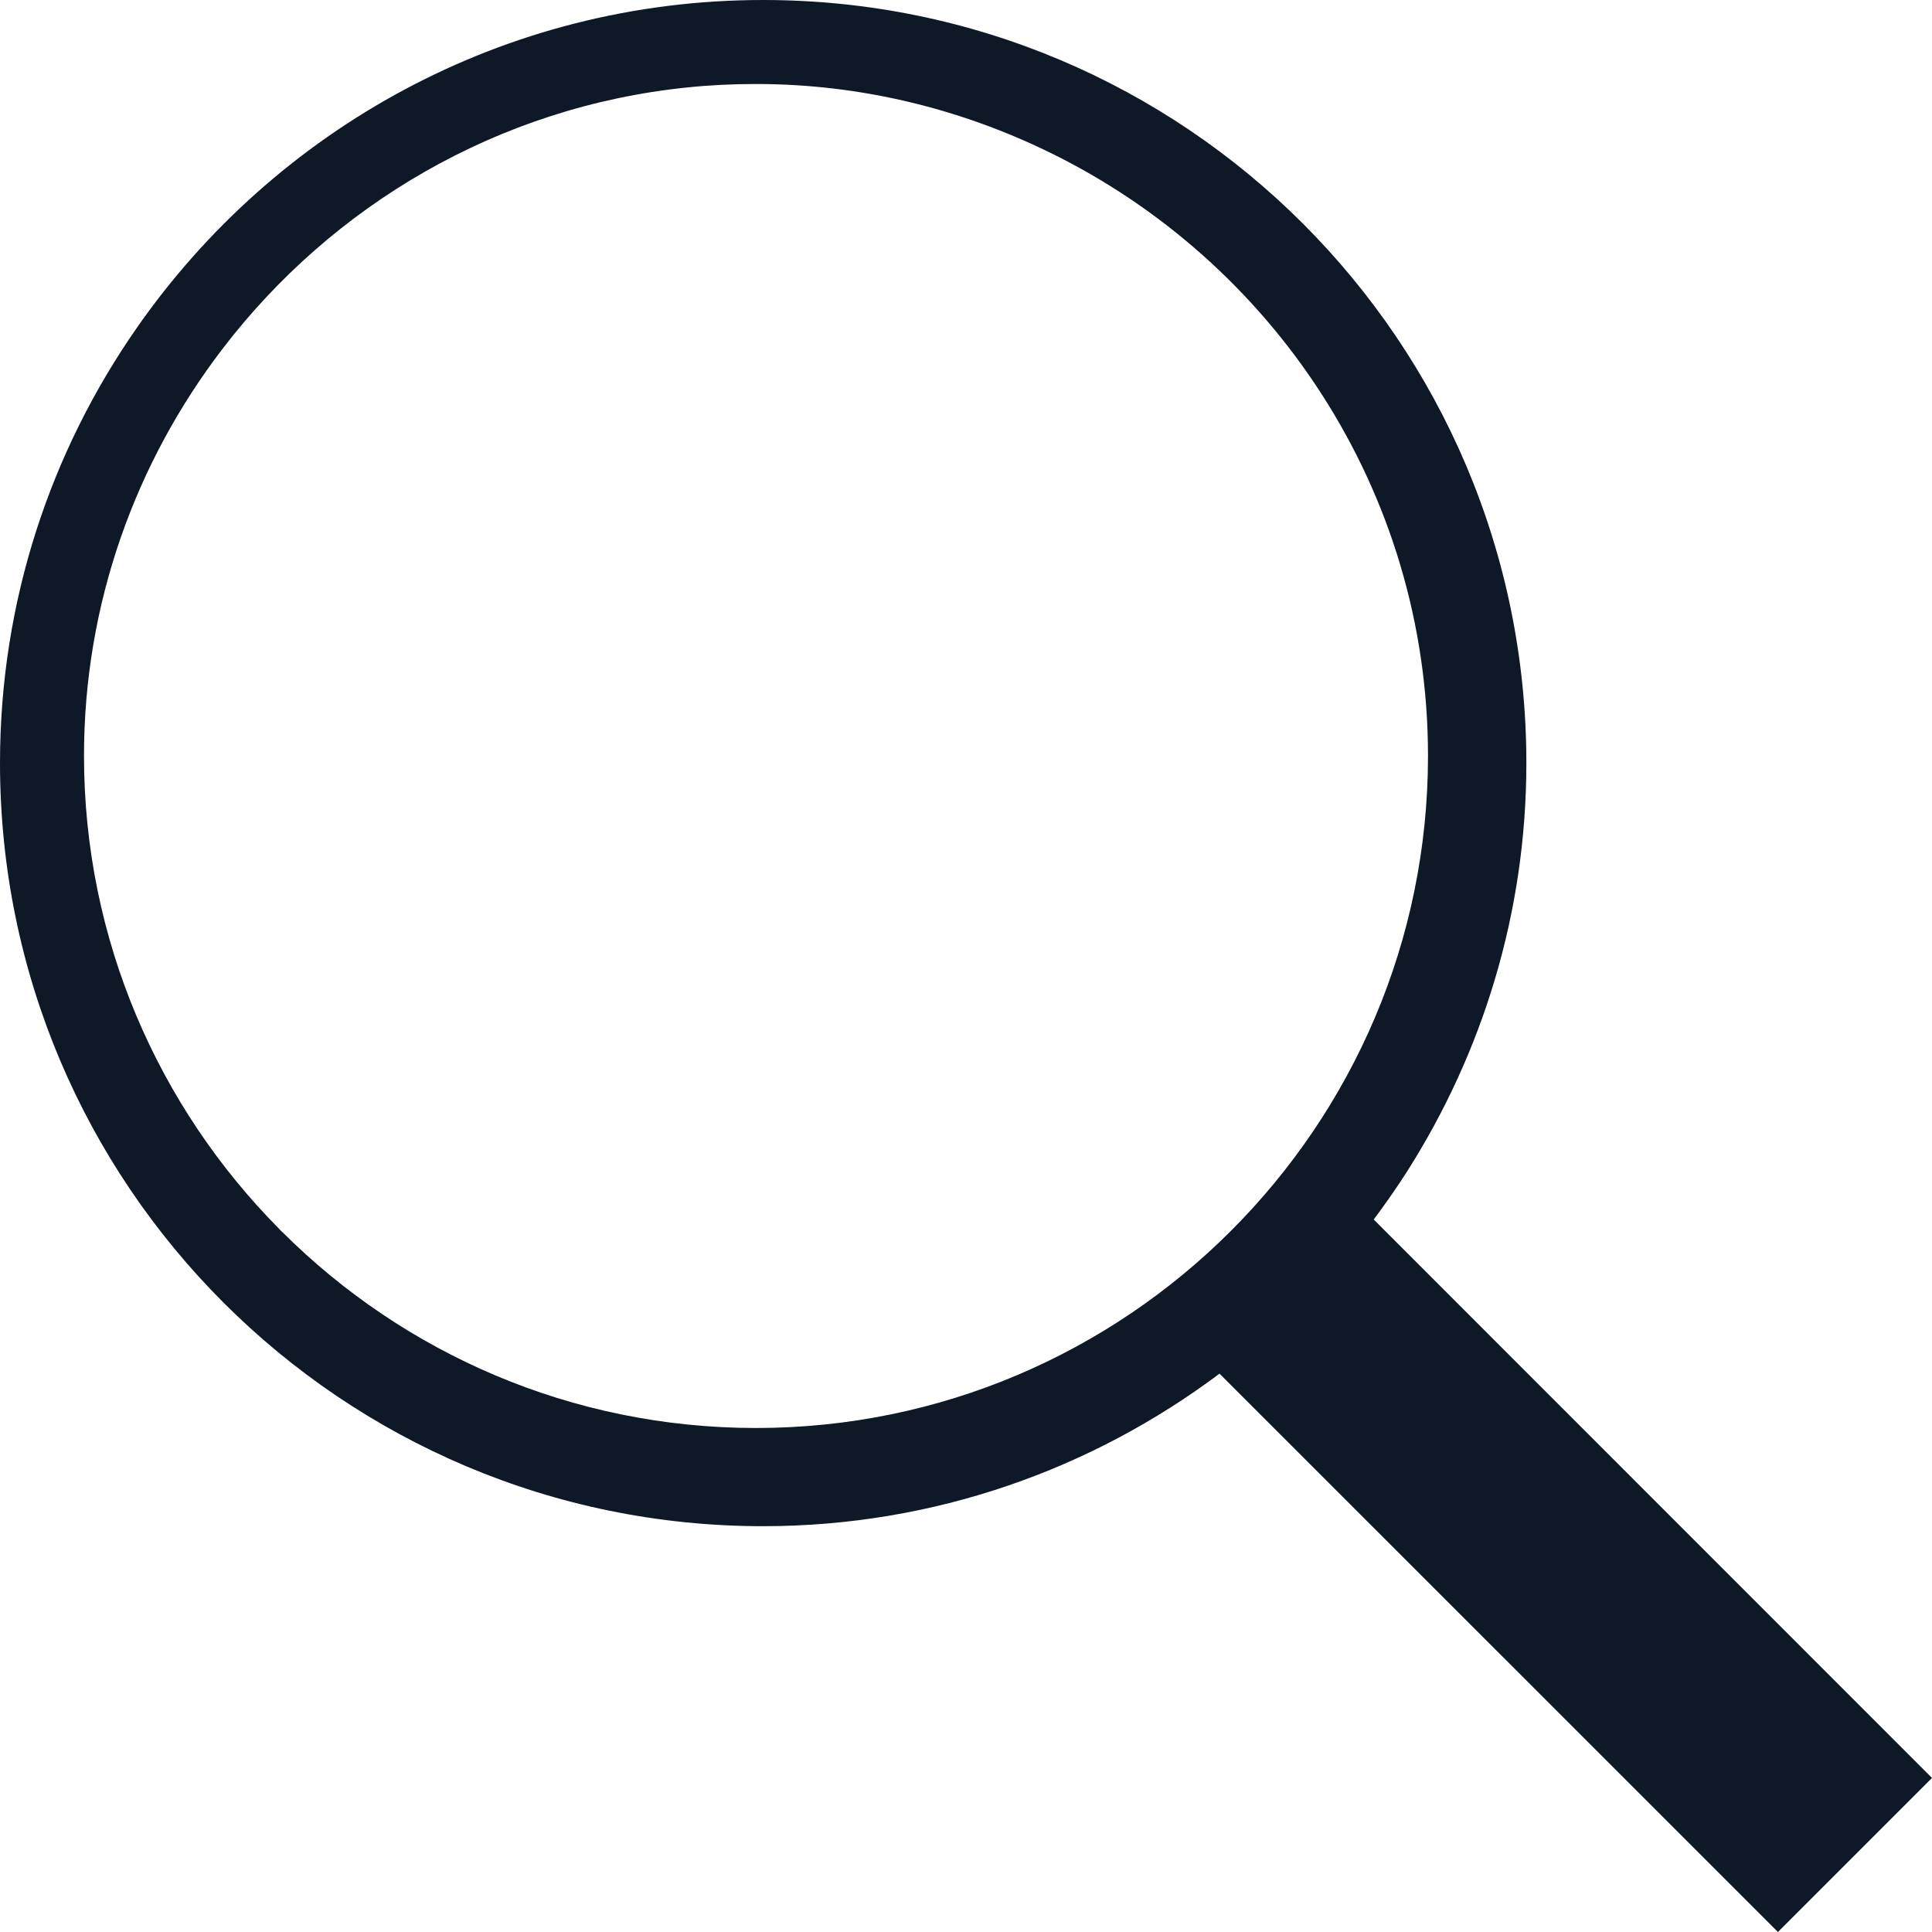
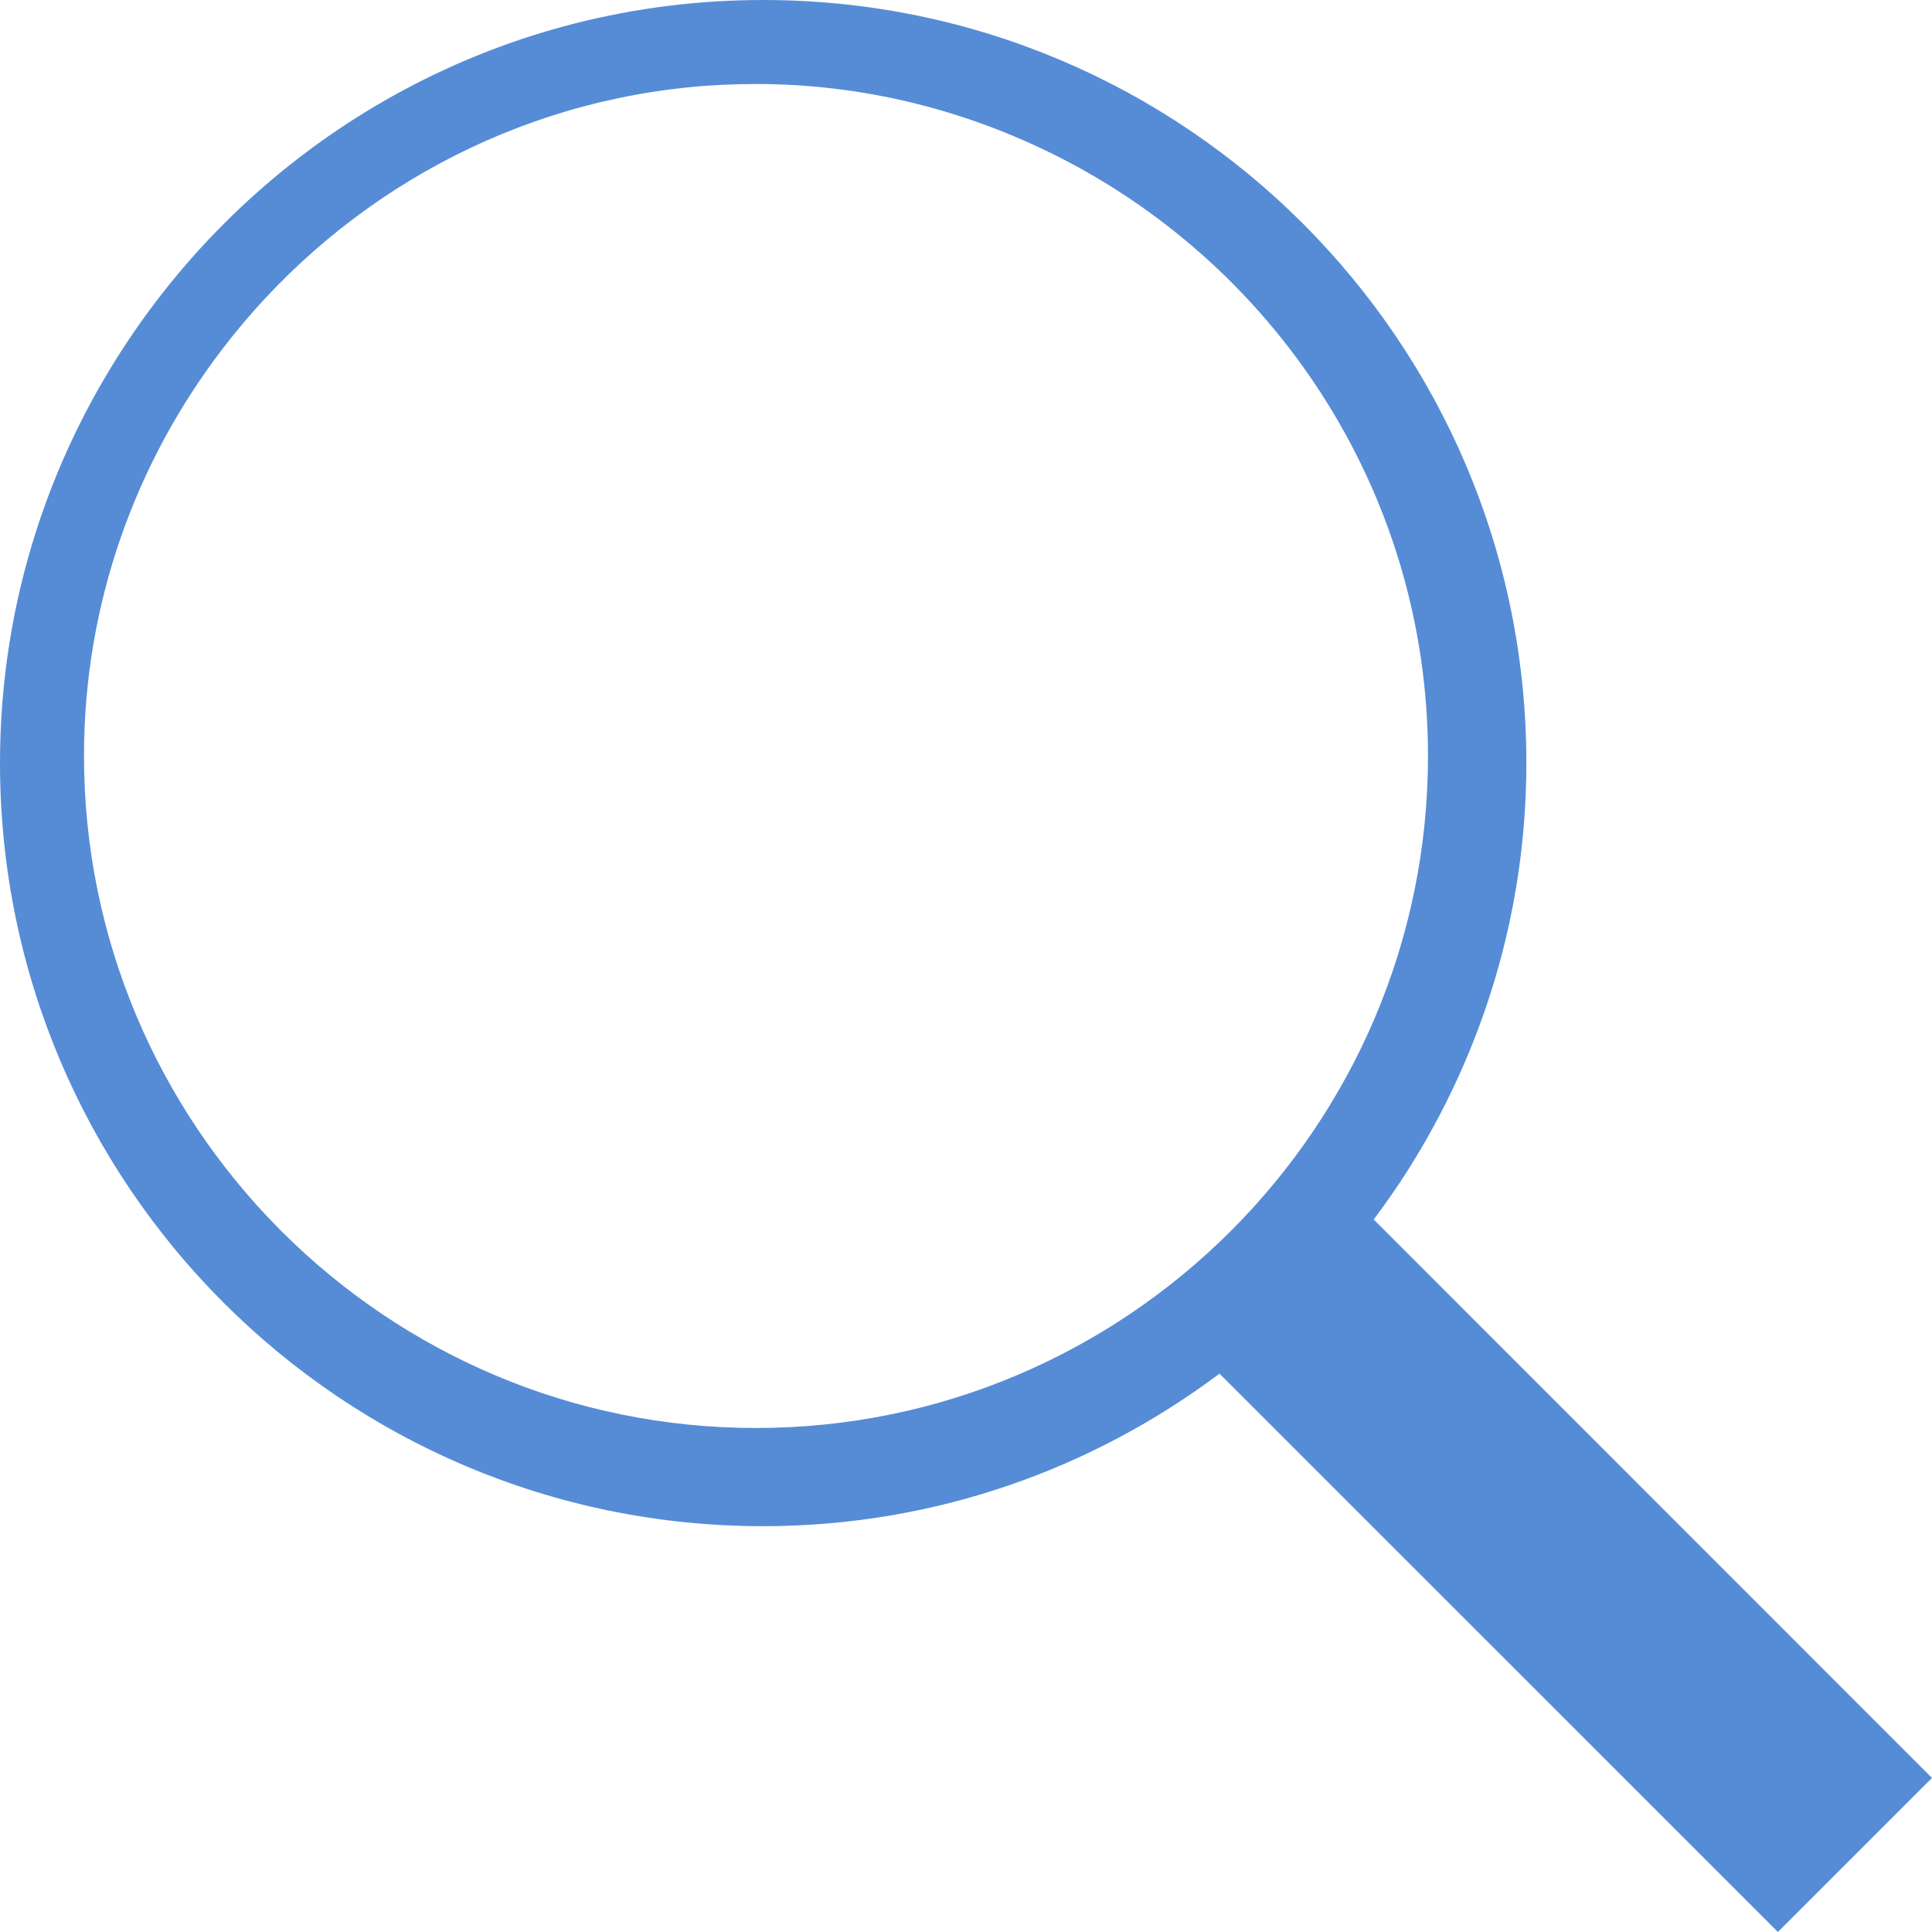
<svg xmlns="http://www.w3.org/2000/svg" width="23" height="23" viewBox="0 0 23 23" fill="none">
-   <path fill-rule="evenodd" clip-rule="evenodd" d="M1 8.997C1 7.179 1.618 5.502 2.646 4.157C3.953 2.446 5.928 1.271 8.182 1.041C8.45 1.013 8.723 1 8.999 1C10.249 1 11.43 1.296 12.486 1.81C15.152 3.108 17 5.838 17 8.999C17 13.41 13.41 17 9 17C6.803 17 4.809 16.11 3.363 14.669C3.358 14.663 3.351 14.661 3.346 14.653C3.337 14.645 3.33 14.637 3.322 14.628C1.889 13.181 1 11.191 1 8.997ZM23 21.166L16.354 14.518C16.492 14.332 16.627 14.141 16.751 13.946C17.645 12.539 18.171 10.874 18.171 9.084C18.171 4.067 14.103 0 9.085 0C5.996 0 3.272 1.545 1.63 3.901C0.605 5.371 0 7.156 0 9.083C0 14.103 4.07 18.169 9.084 18.169C11.125 18.169 13.002 17.489 14.518 16.353L21.166 23L23 21.166Z" fill="#0E1826" />
+   <path fill-rule="evenodd" clip-rule="evenodd" d="M1 8.997C1 7.179 1.618 5.502 2.646 4.157C3.953 2.446 5.928 1.271 8.182 1.041C8.45 1.013 8.723 1 8.999 1C10.249 1 11.43 1.296 12.486 1.81C15.152 3.108 17 5.838 17 8.999C17 13.41 13.41 17 9 17C6.803 17 4.809 16.11 3.363 14.669C3.358 14.663 3.351 14.661 3.346 14.653C3.337 14.645 3.33 14.637 3.322 14.628C1.889 13.181 1 11.191 1 8.997ZM23 21.166L16.354 14.518C16.492 14.332 16.627 14.141 16.751 13.946C17.645 12.539 18.171 10.874 18.171 9.084C18.171 4.067 14.103 0 9.085 0C5.996 0 3.272 1.545 1.63 3.901C0.605 5.371 0 7.156 0 9.083C0 14.103 4.07 18.169 9.084 18.169C11.125 18.169 13.002 17.489 14.518 16.353L21.166 23L23 21.166Z" fill="#568CD6" />
</svg>
